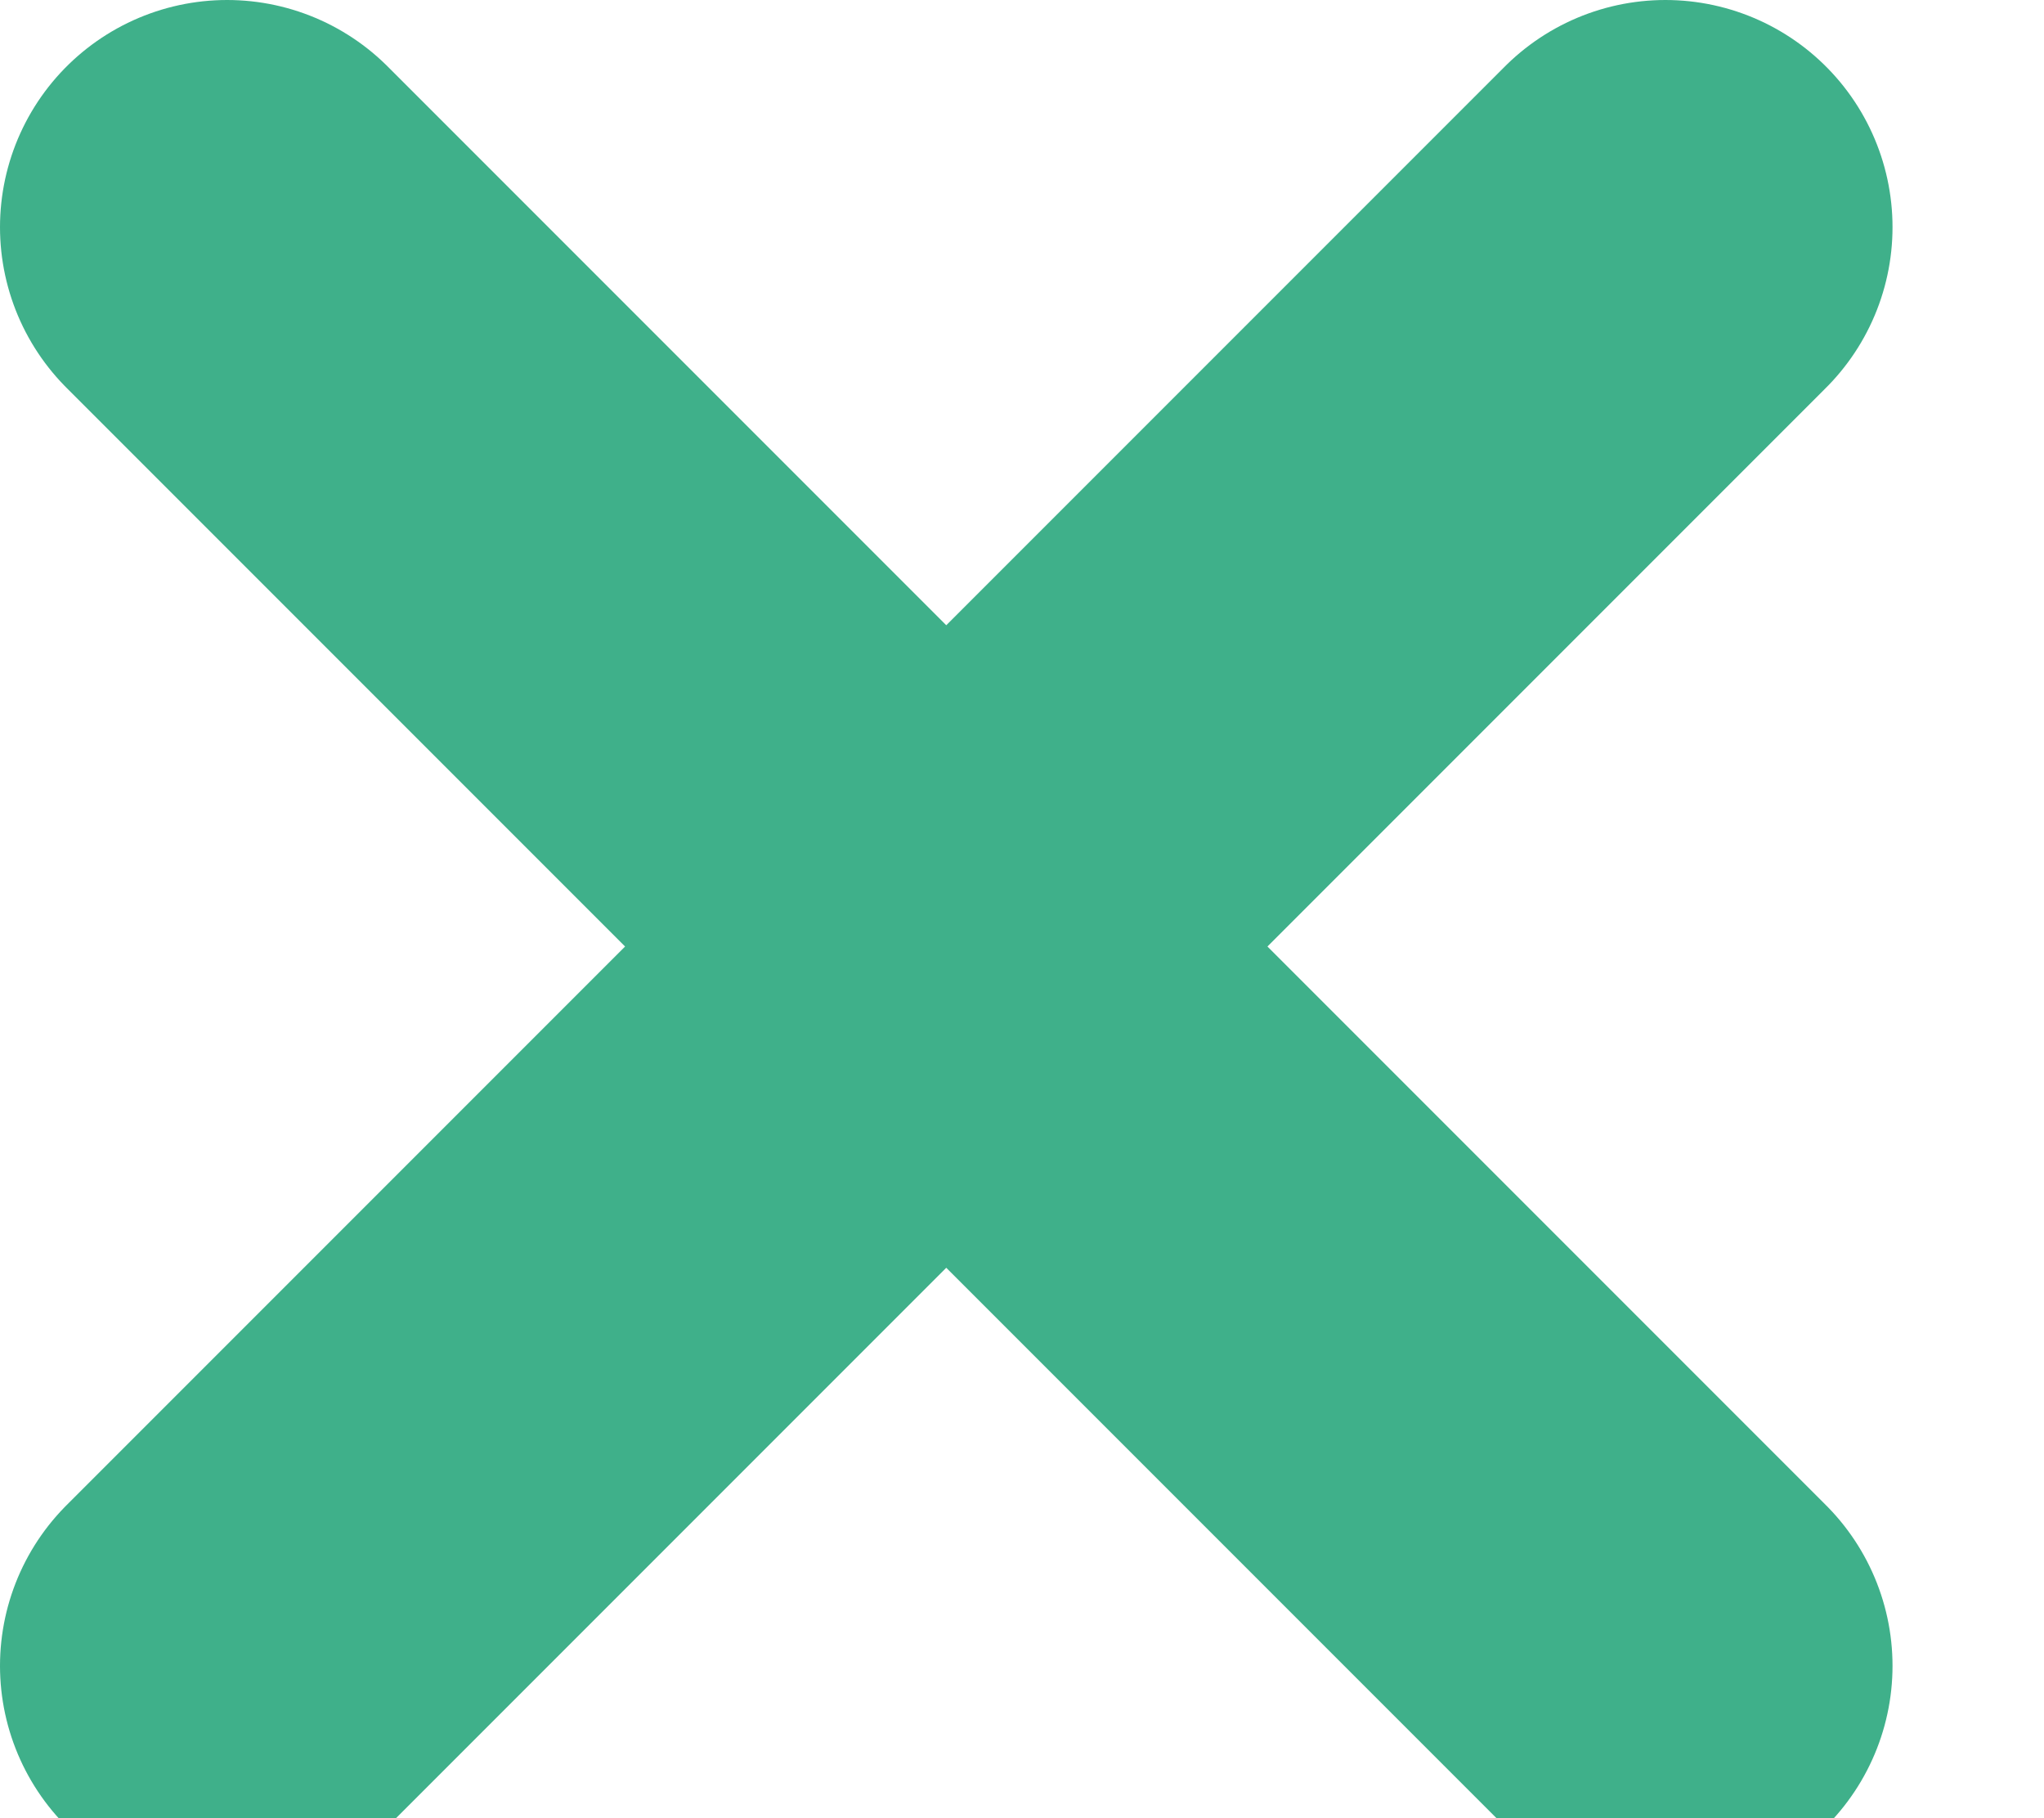
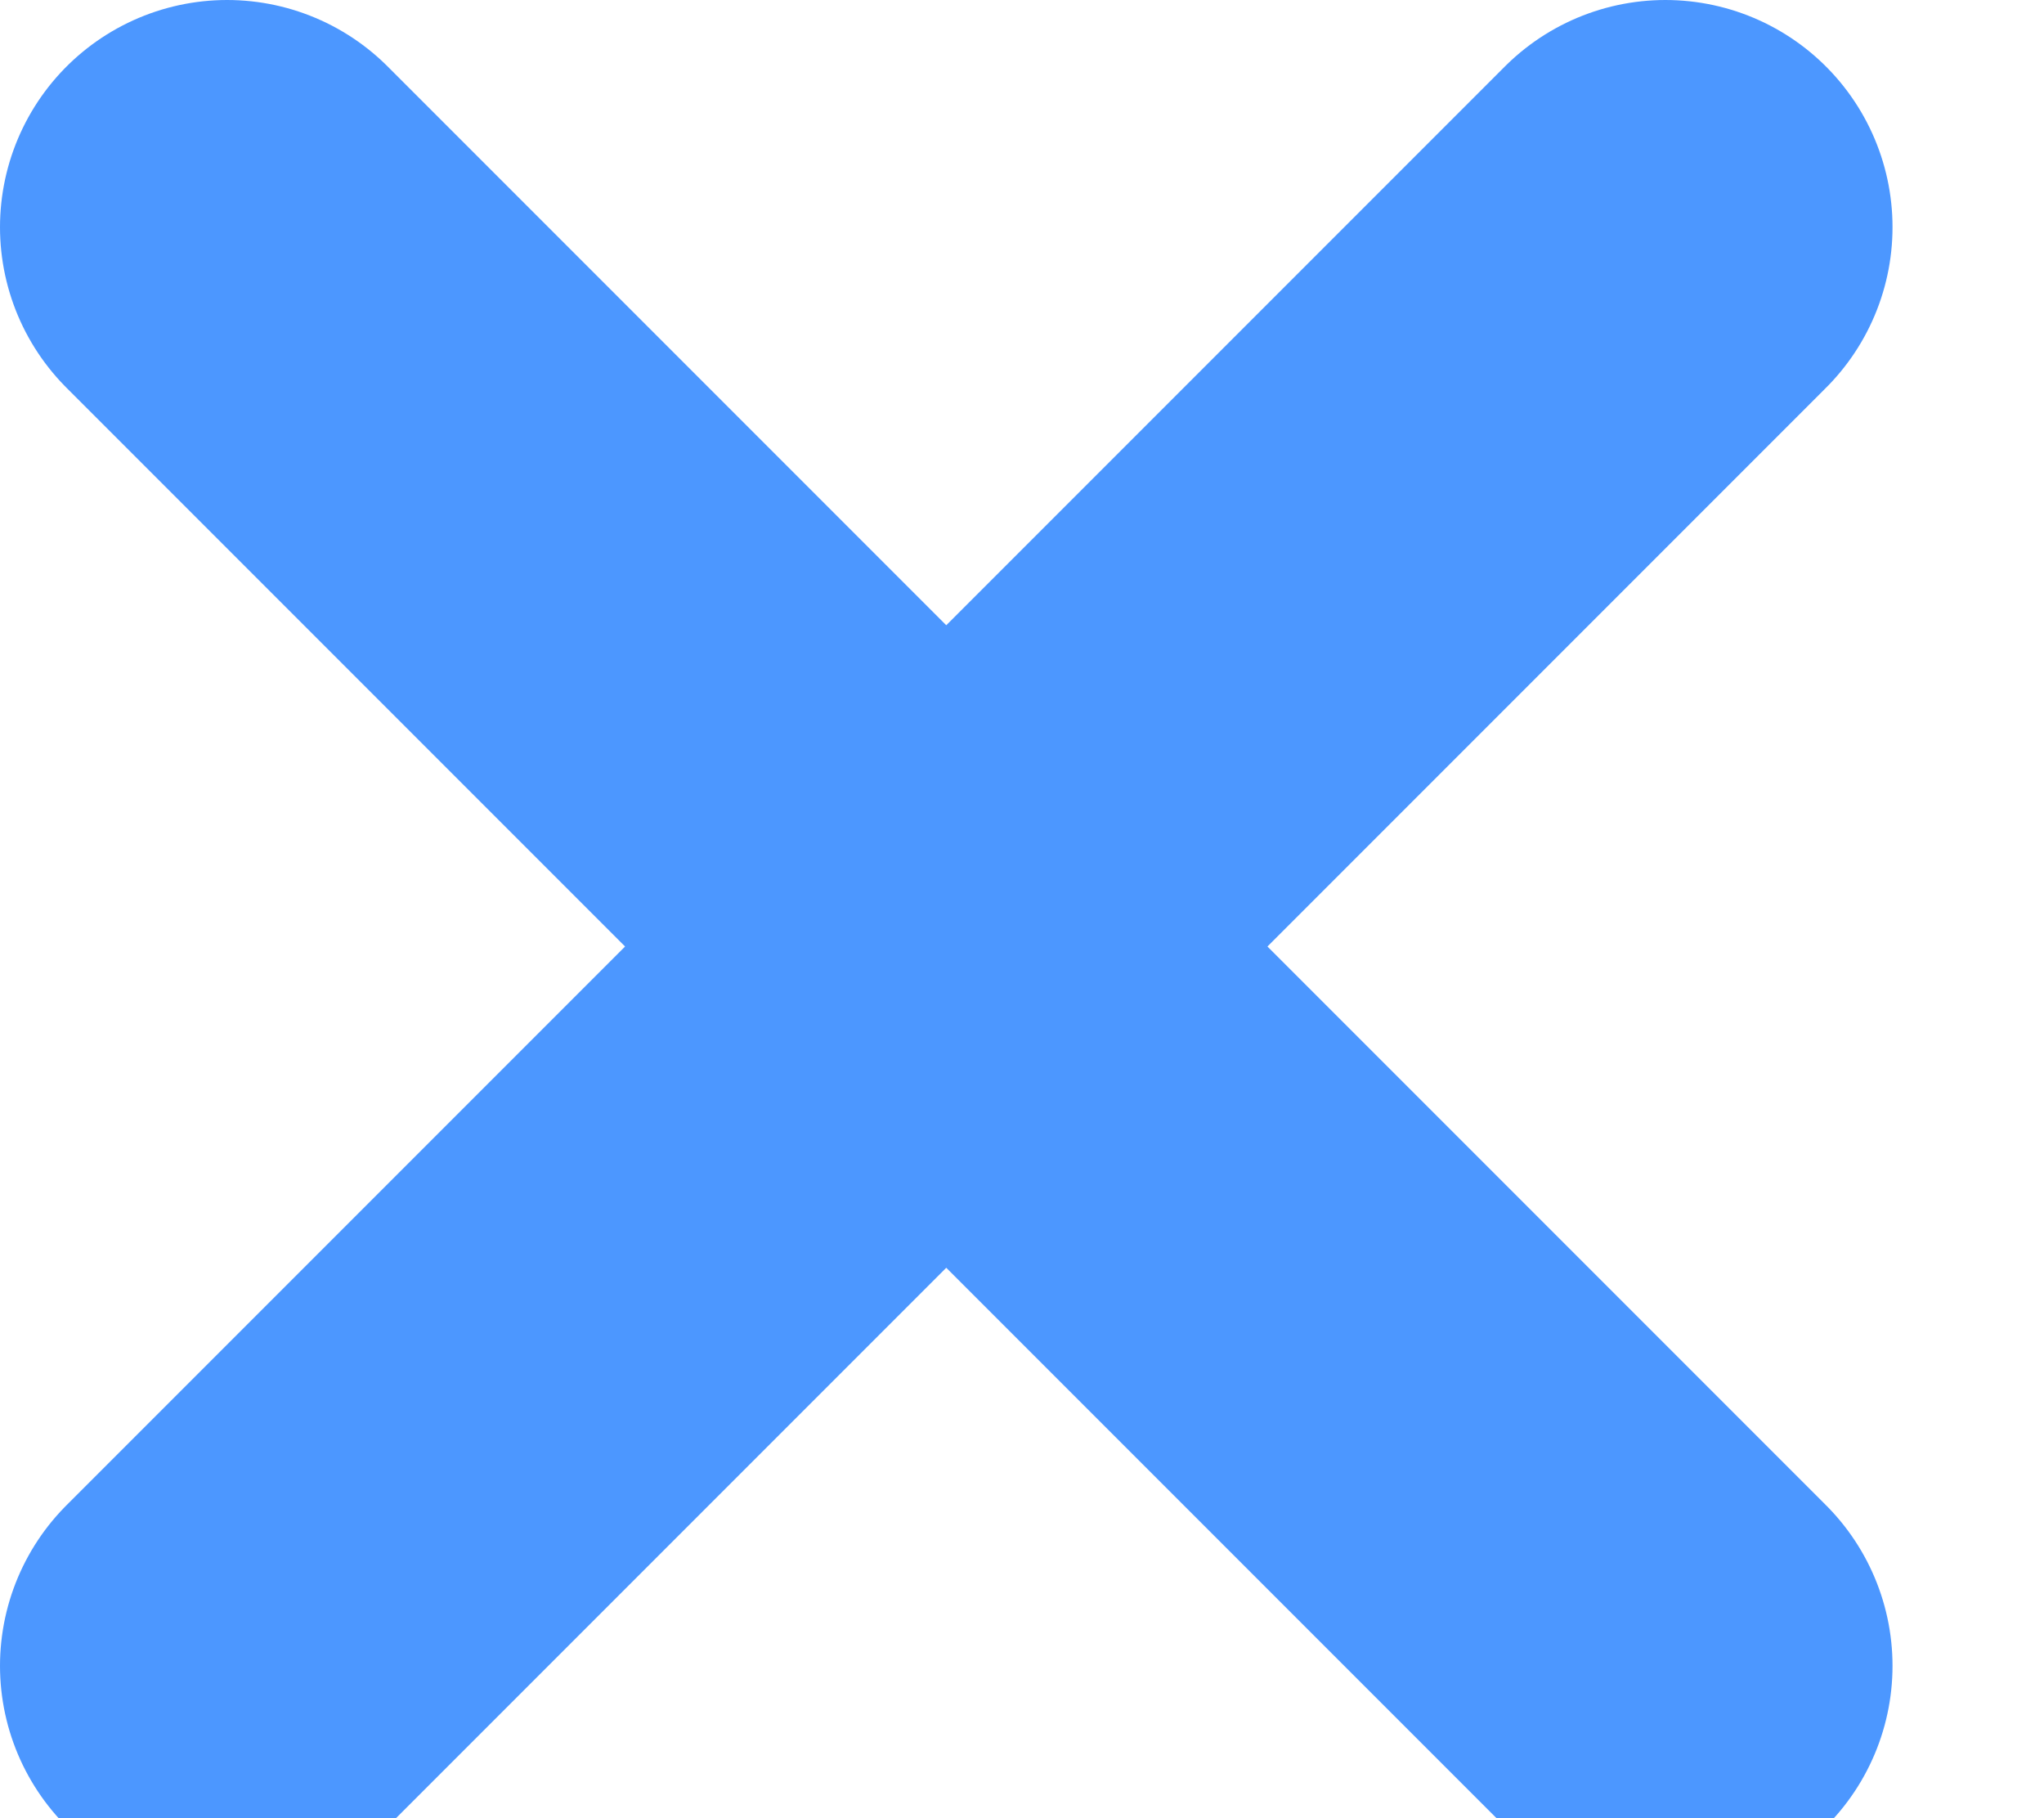
<svg xmlns="http://www.w3.org/2000/svg" width="9" height="8" viewBox="0 0 9 8">
-   <path fill="none" stroke="#3FB08A" stroke-width="2" d="M1 7.333L7.333 1M1 1L7.333 7.333" stroke-linecap="round" stroke-linejoin="round" />
+   <path fill="none" stroke="#4C97FF" stroke-width="2" d="M1 7.333L7.333 1M1 1L7.333 7.333" stroke-linecap="round" stroke-linejoin="round" />
</svg>
